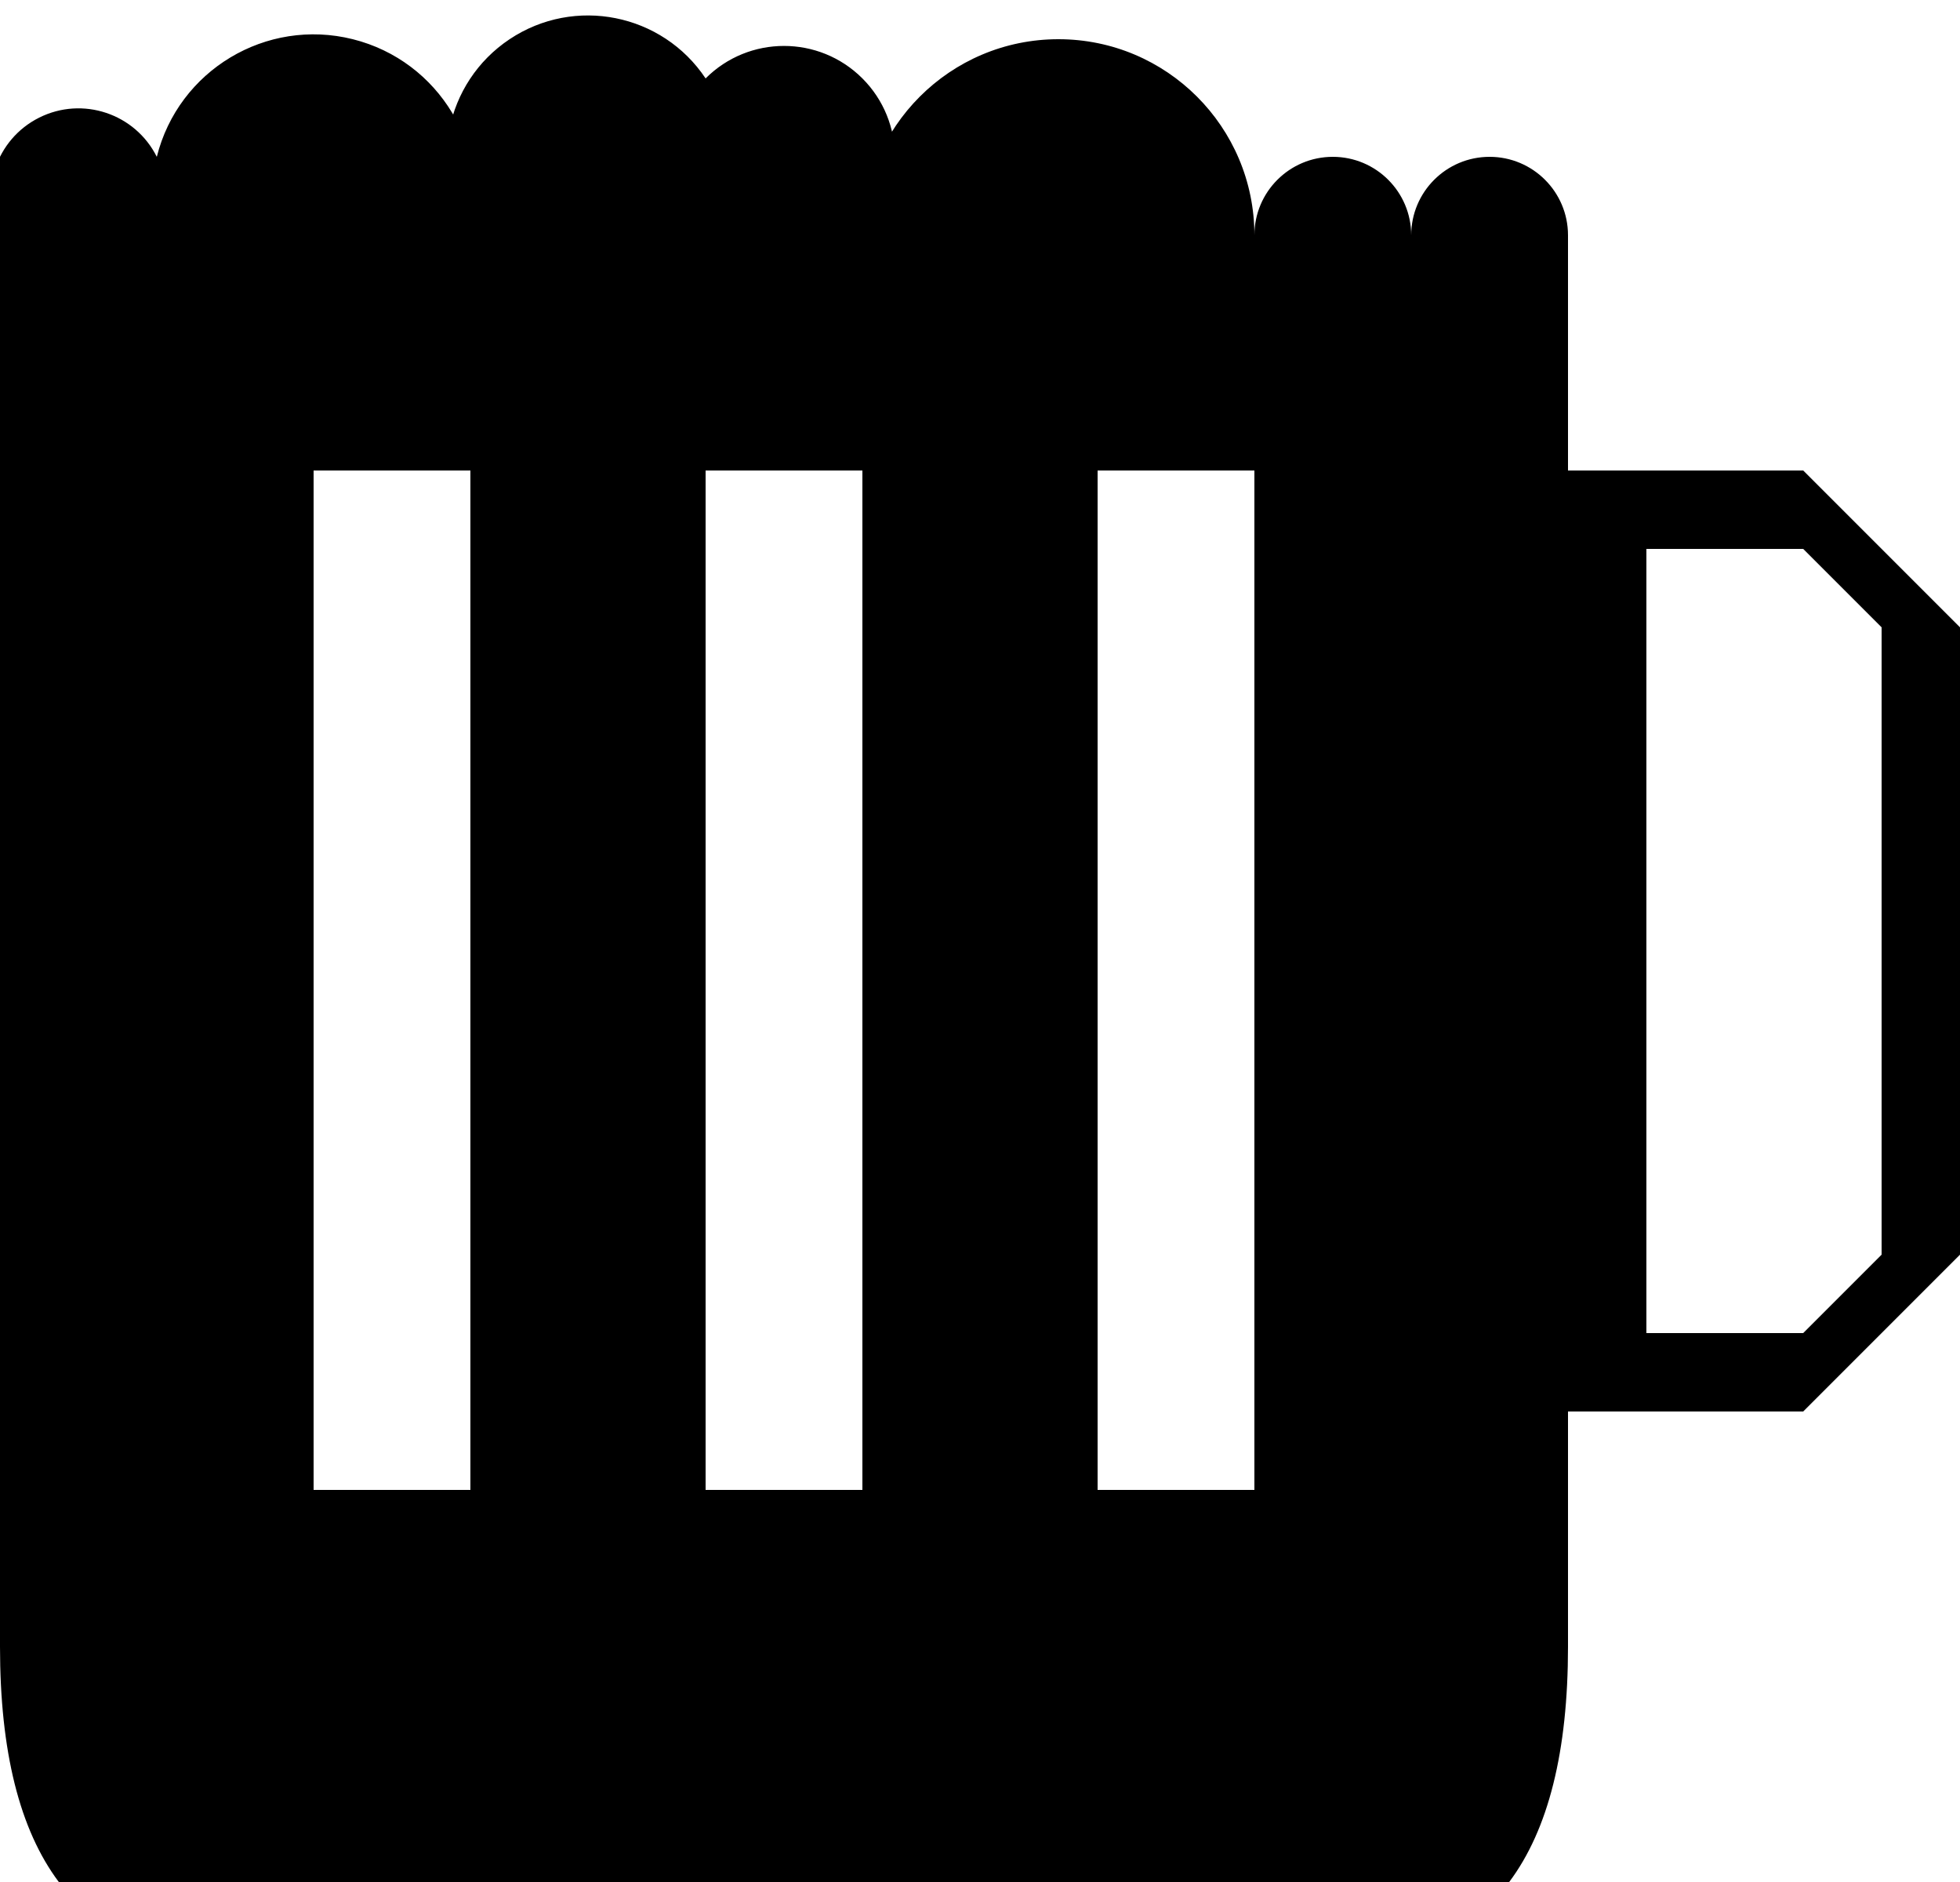
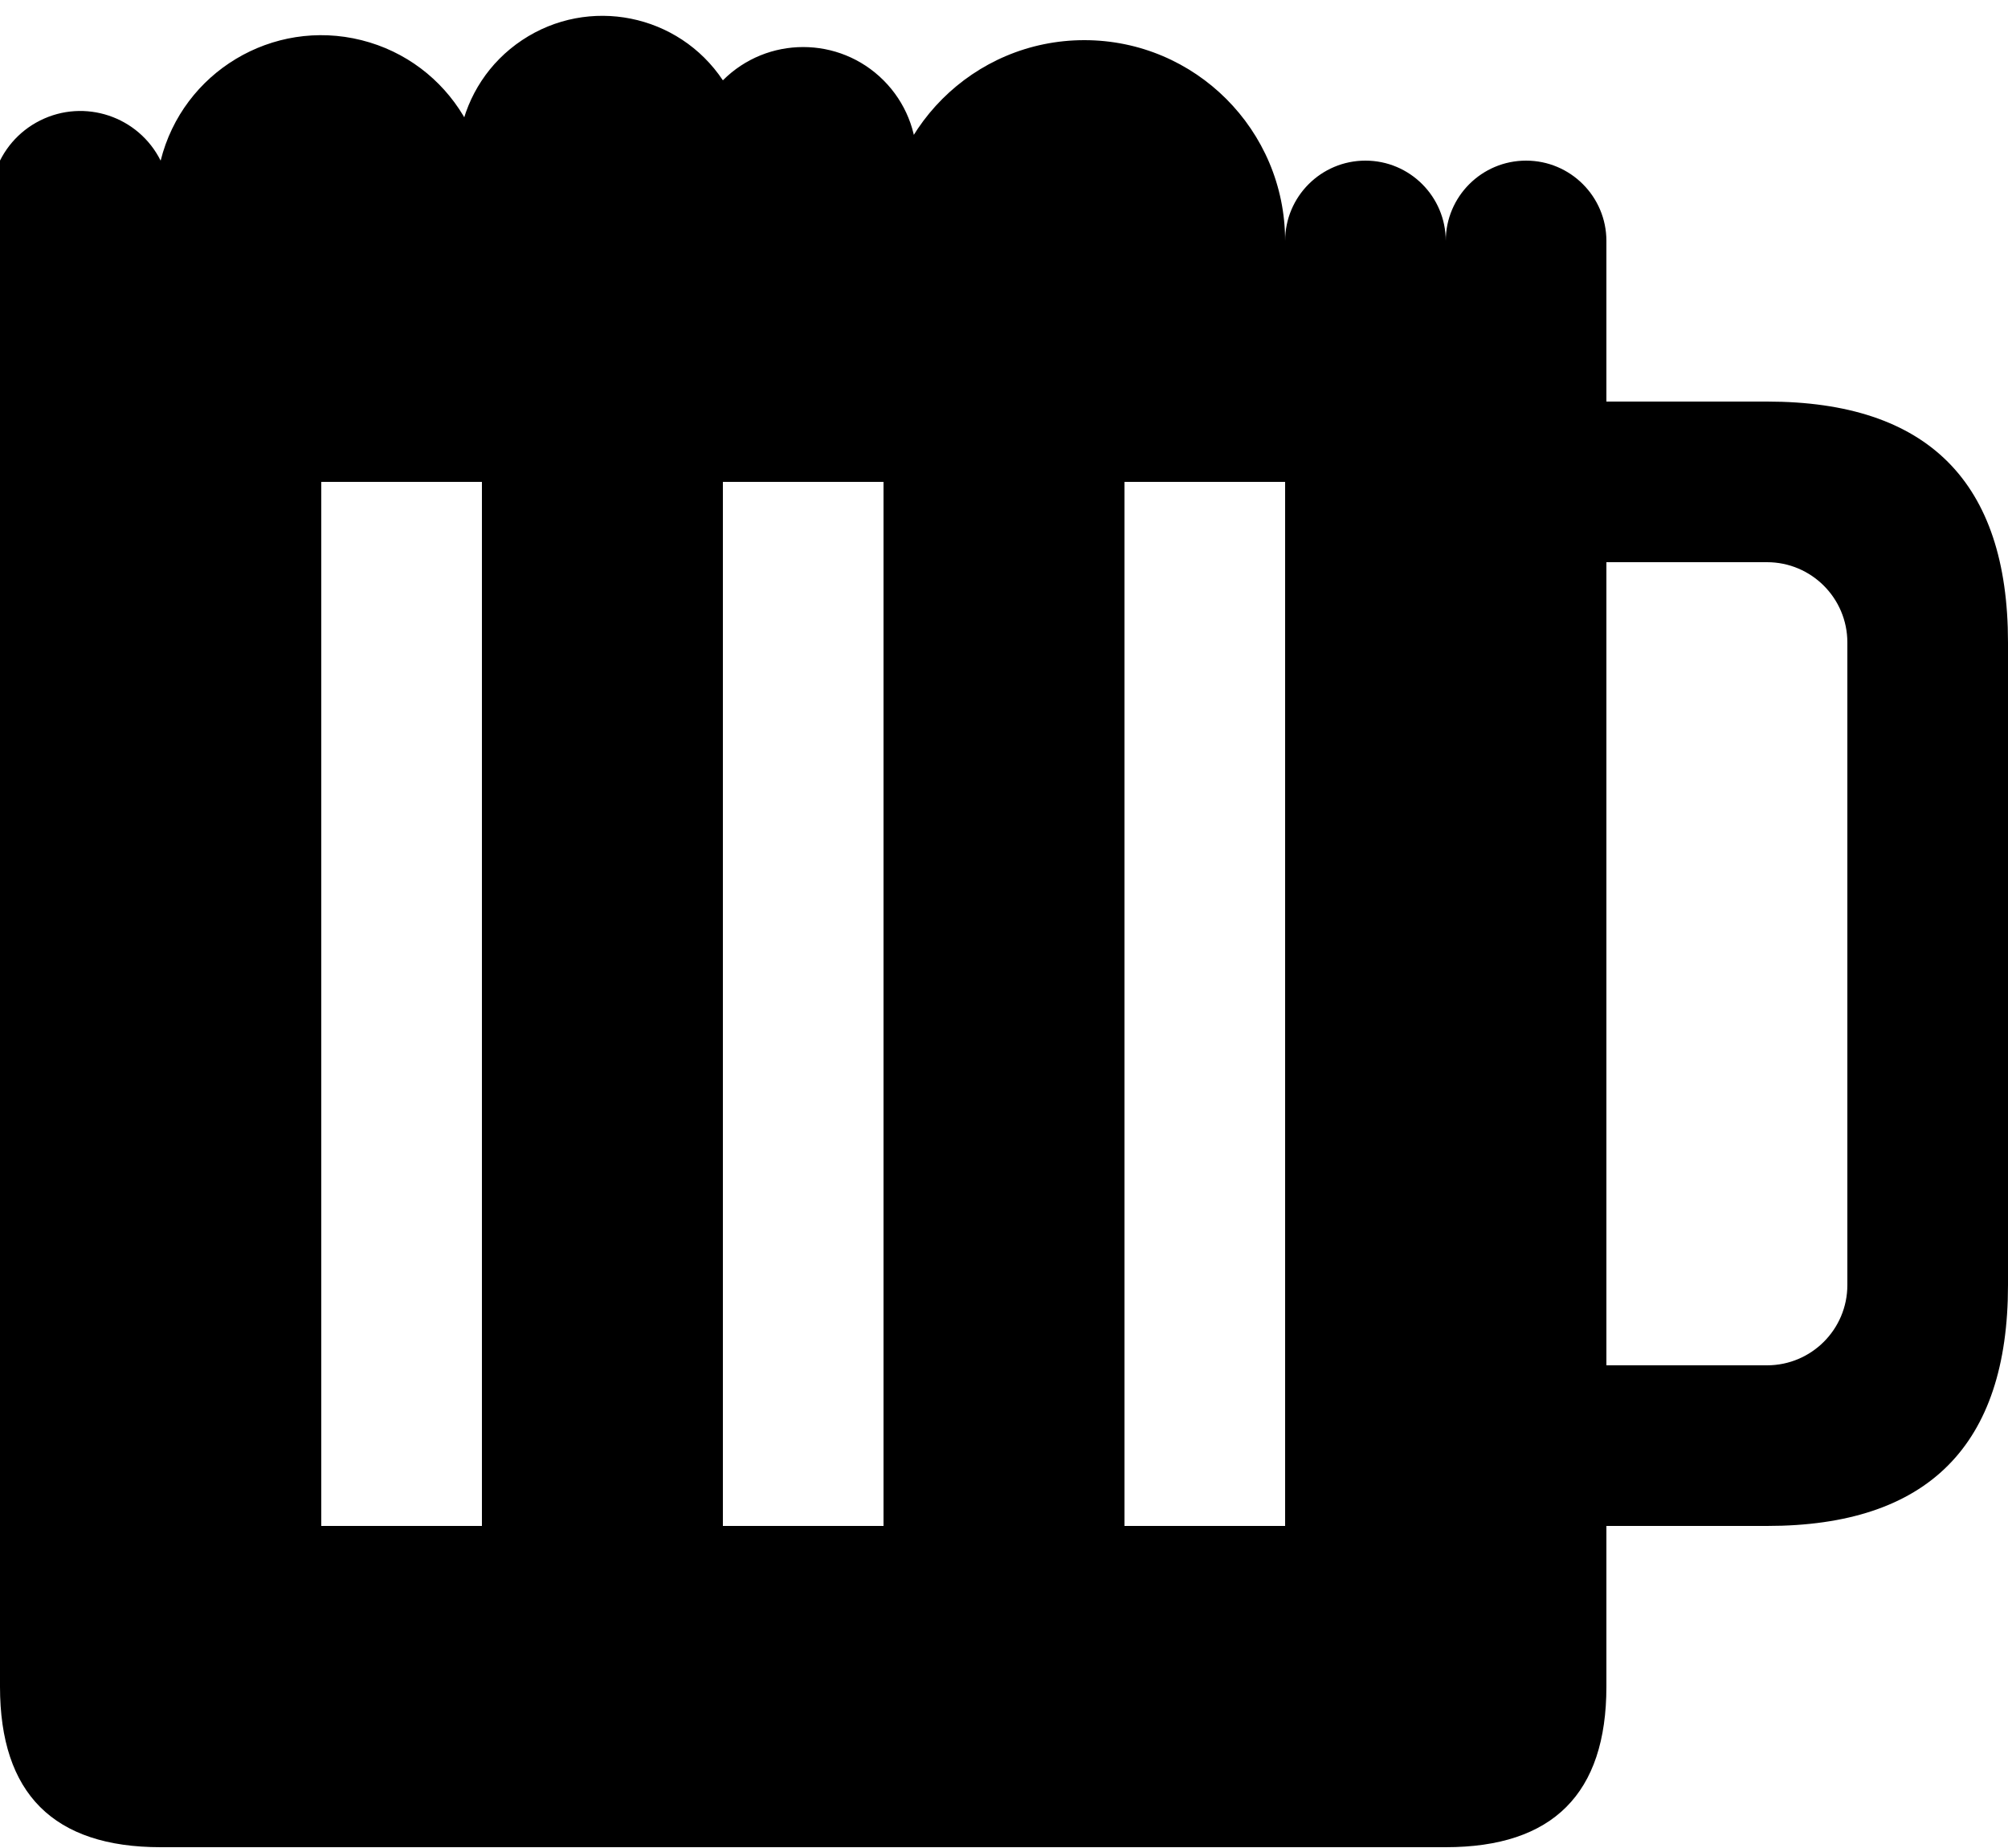
- <svg xmlns="http://www.w3.org/2000/svg" id="beerSvg" class="svg" width="100%" height="70px" viewBox="0 0 25 24">
-   <path class="svgPath" d="M 0 21 Q 0 25 3 25 L 17 25 Q 20 25 20 21 L 0 21 L 0 3 A 1 1 0 0 1 2 2 A 1 1 0 0 1 6 3  A 1 1 0 0 1 9 1 A 1 1 0 0 1 11 3 A 1 1 0 0 1 16 3 A 1 1 0 0 1 18 3 A 1 1 0 0 1 20 3 L 20 21 M 20 6 L 23 6  L 25 8 L 25 16 L 23 18 L 20 18 M 4 6 L 4 19 L 6 19 L 6 6 L 4 6 M 9 6 L 9 19 L 11 19 L 11 6 L 9 6 M 14 6 L 14 19  L 16 19 L 16 6 L 14 6 M 21 7 L 21 17 L 23 17 L 24 16 L 24 8 L 23 7 L 21 7" />
+ <svg xmlns="http://www.w3.org/2000/svg" id="beerSvg" class="svg" width="100%" height="70px" viewBox="0 0 25 23">
+   <path class="svgPath" d="M 0 21 Q 0 23 2 23 L 18 23 Q 20 23 20 21 L 0 21 L 0 3 A 1 1 0 0 1 2 2 A 1 1 0 0 1 6 3  A 1 1 0 0 1 9 1 A 1 1 0 0 1 11 3 A 1 1 0 0 1 16 3 A 1 1 0 0 1 18 3 A 1 1 0 0 1 20 3 L 20 21 M 20 5 L 22 5  Q 25 5 25 8 L 25 16 Q 25 19 22 19 L 20 19 M 4 6 L 4 19 L 6 19 L 6 6 L 4 6 M 9 6 L 9 19 L 11 19 L 11 6 L 9 6  M 14 6 L 14 19 L 16 19 L 16 6 L 14 6 M 20 7 L 20 17 L 22 17 A 1 1 0 0 0 23 16 L 23 8 A 1 1 0 0 0 22 7 L 20 7" />
</svg>
